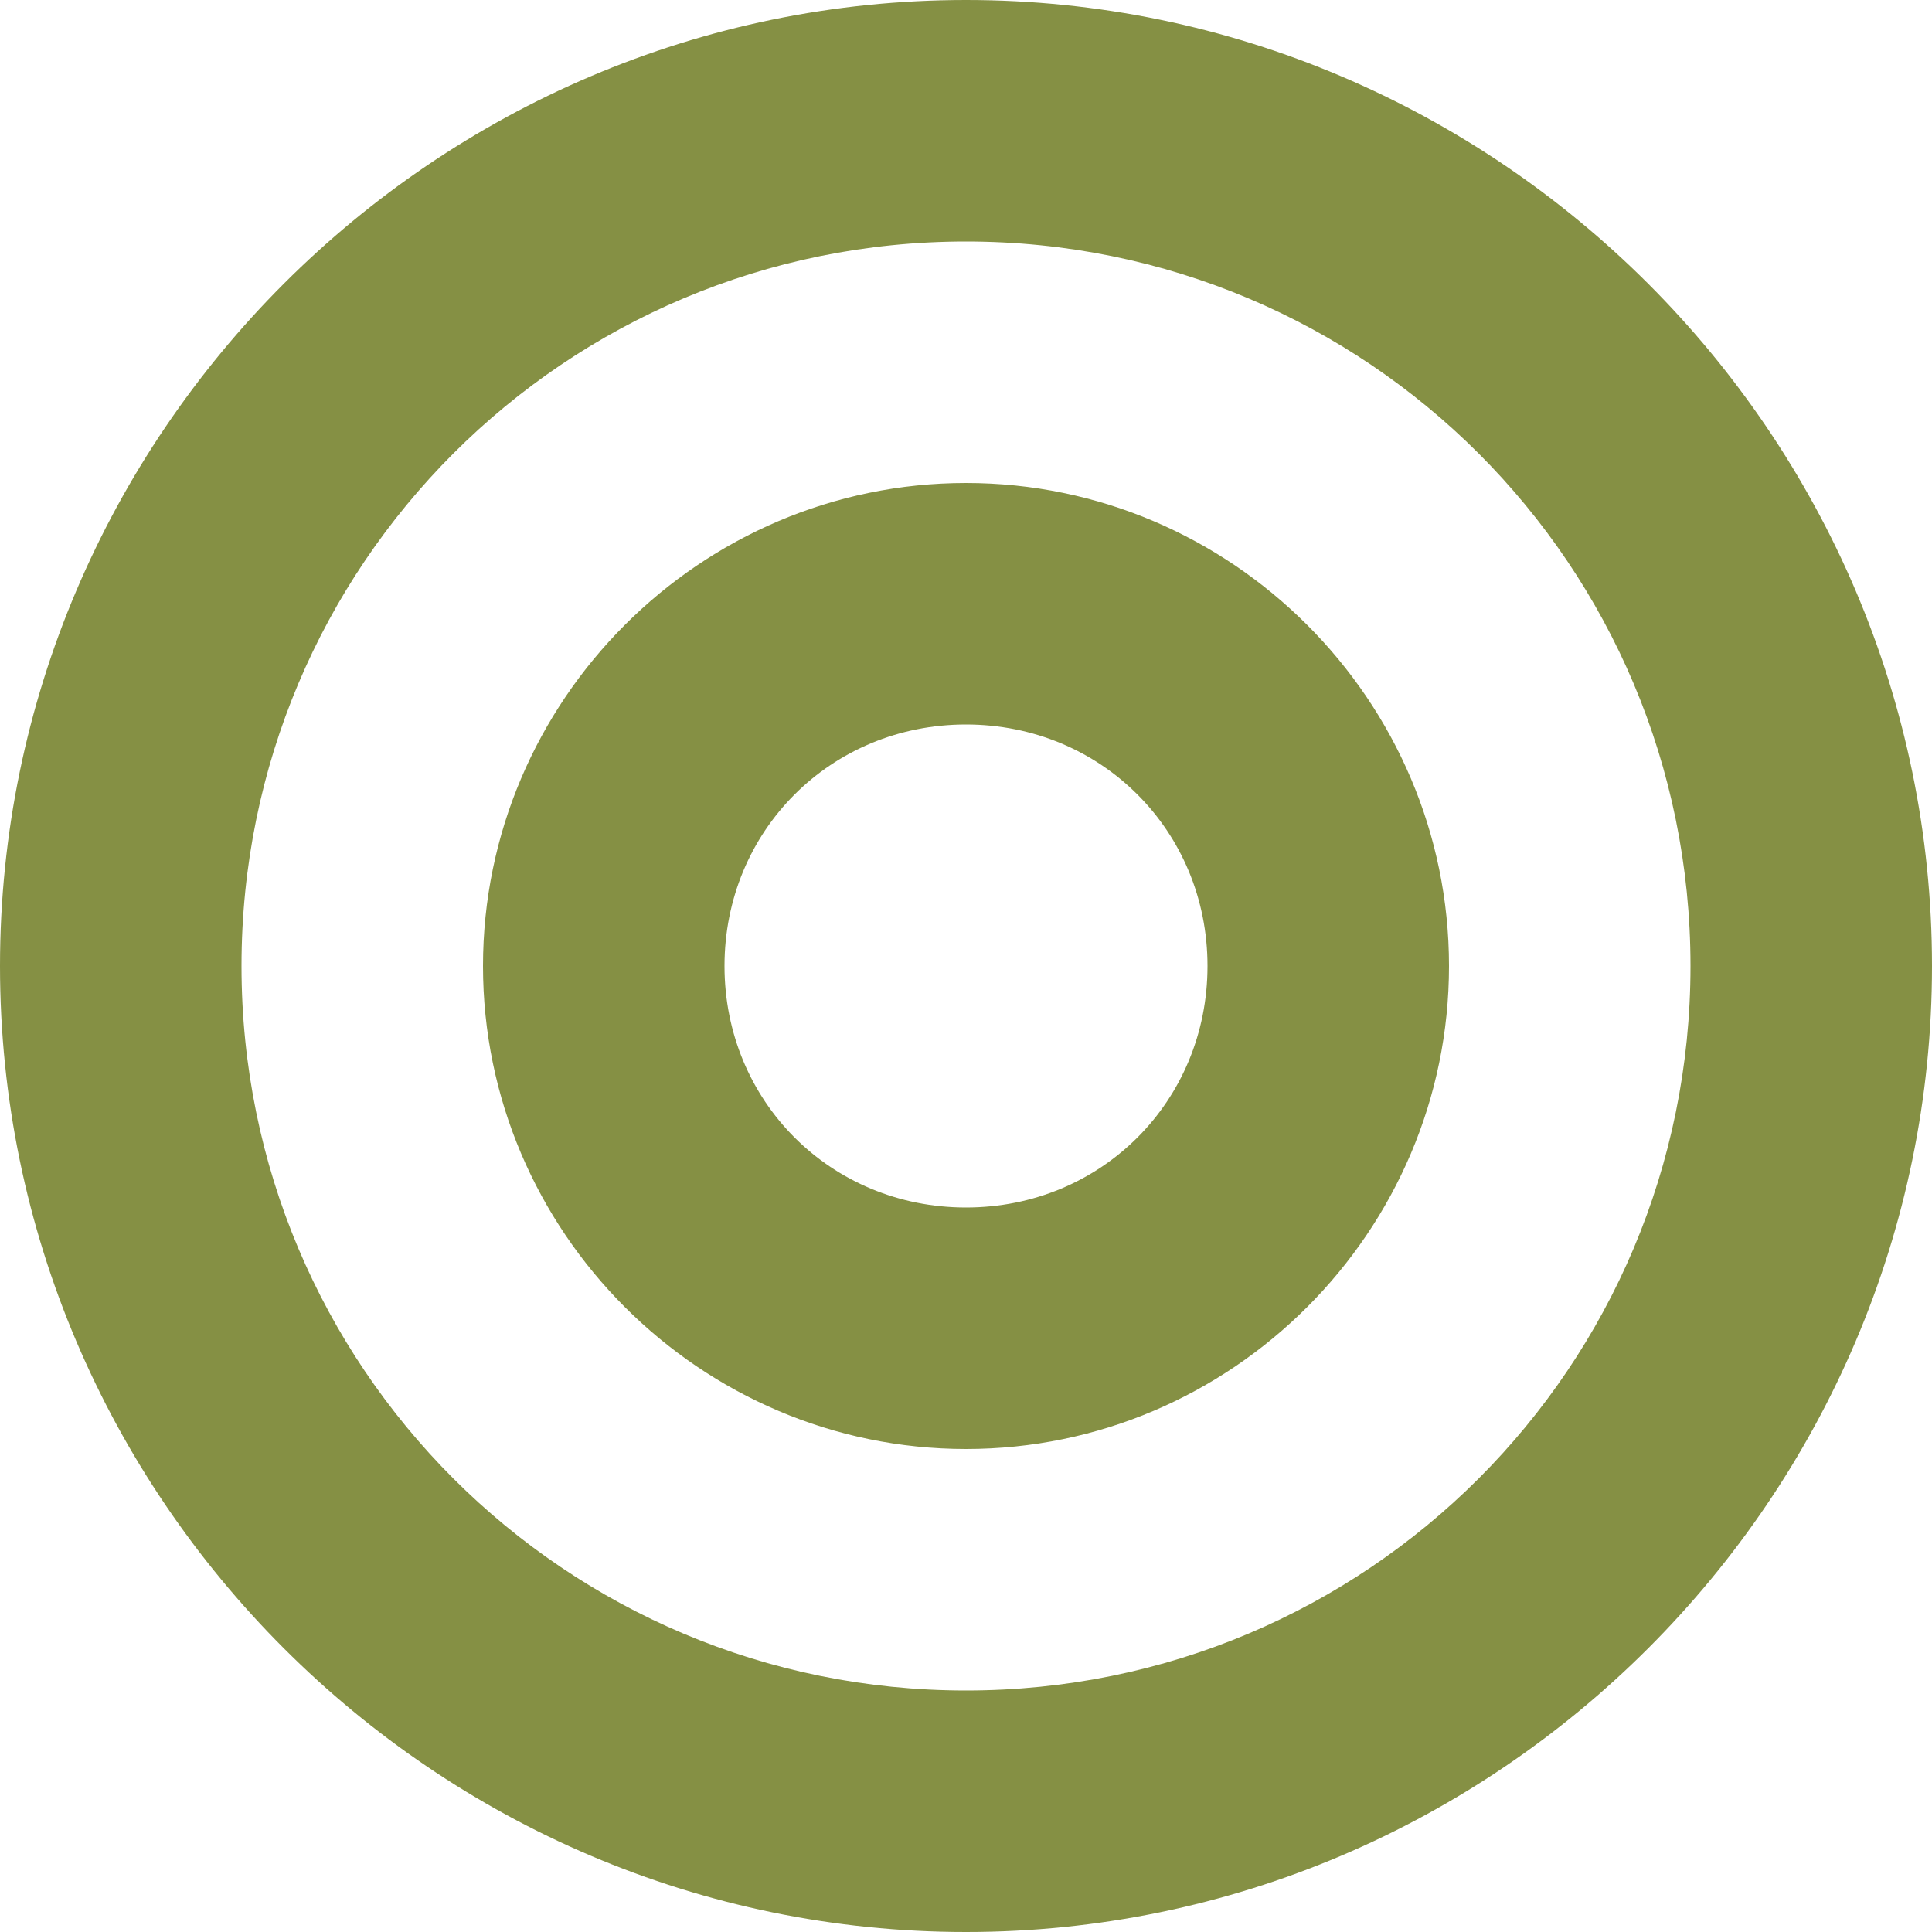
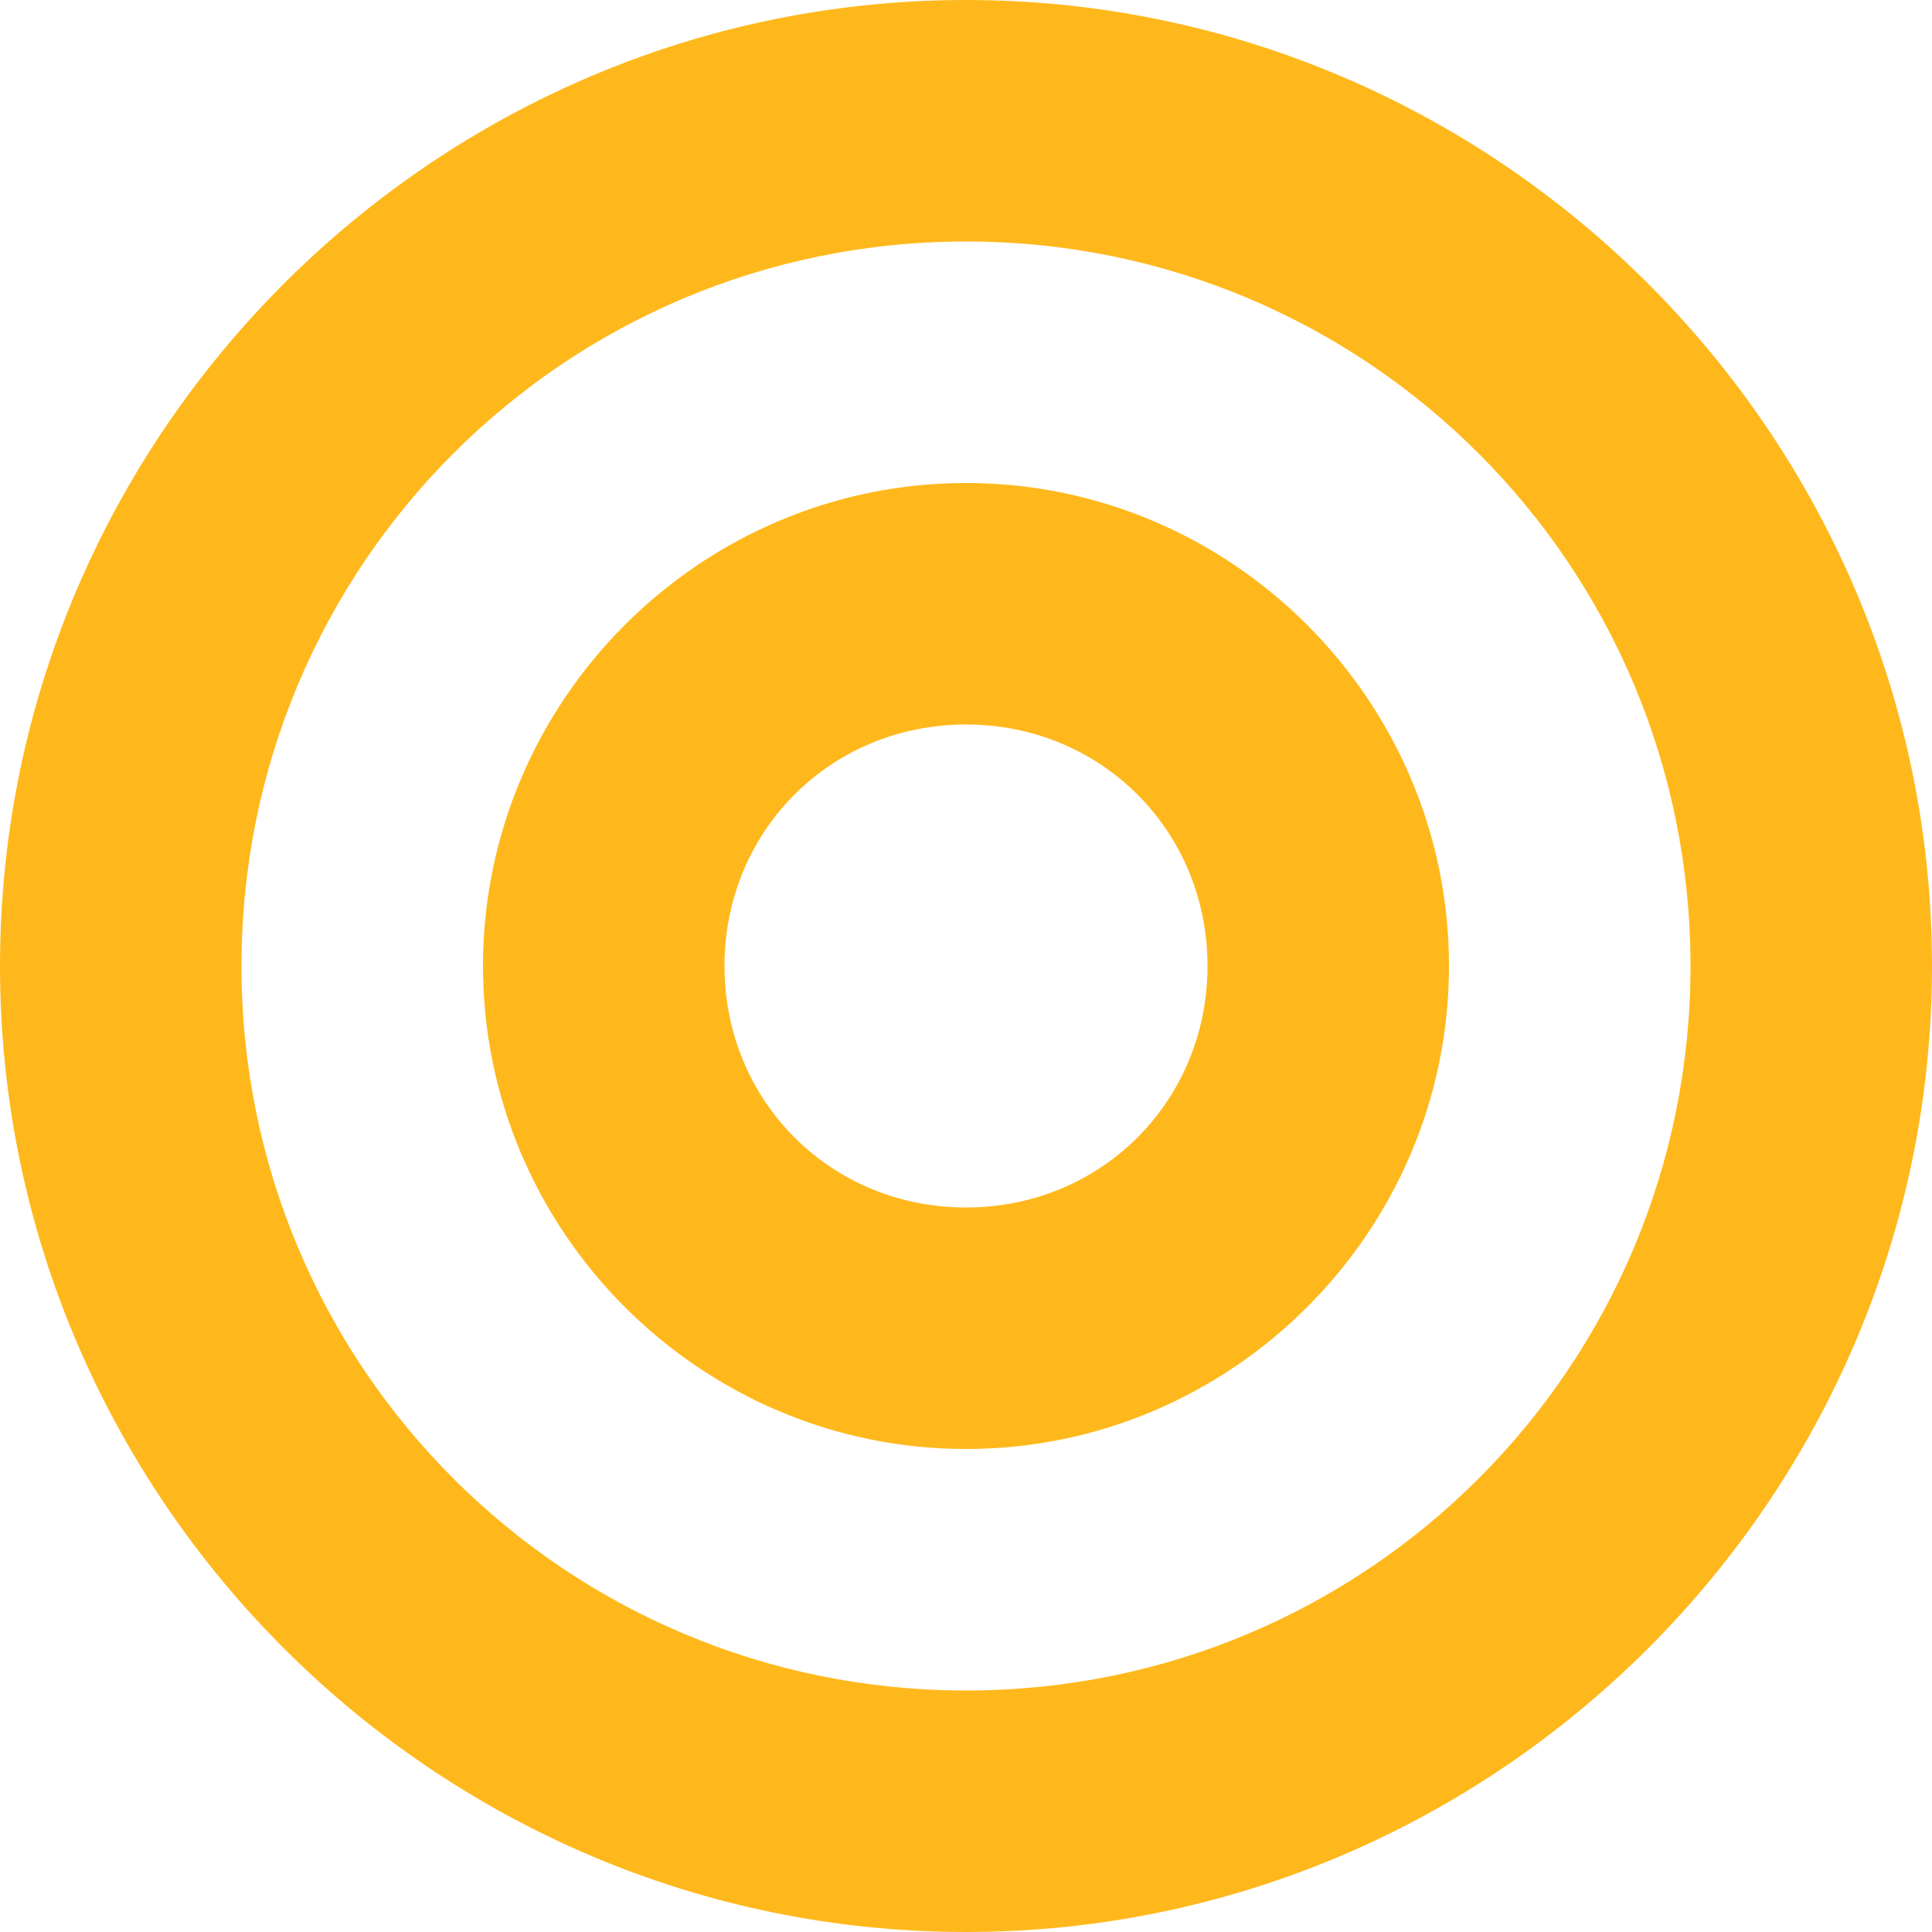
<svg xmlns="http://www.w3.org/2000/svg" width="8" height="8" viewBox="0 0 8 8">
-   <path d="M4 0c-2.2 0-4 1.8-4 4s1.8 4 4 4 4-1.8 4-4-1.8-4-4-4zm0 1c1.66 0 3 1.34 3 3s-1.34 3-3 3-3-1.34-3-3 1.34-3 3-3zm0 1c-1.1 0-2 .9-2 2s.9 2 2 2 2-.9 2-2-.9-2-2-2zm0 1c.56 0 1 .44 1 1s-.44 1-1 1-1-.44-1-1 .44-1 1-1z" style="fill:#859044;fill-opacity:1" />
+   <path d="M4 0c-2.2 0-4 1.8-4 4s1.8 4 4 4 4-1.8 4-4-1.8-4-4-4zm0 1c1.66 0 3 1.34 3 3s-1.34 3-3 3-3-1.34-3-3 1.34-3 3-3zm0 1c-1.1 0-2 .9-2 2s.9 2 2 2 2-.9 2-2-.9-2-2-2zm0 1c.56 0 1 .44 1 1s-.44 1-1 1-1-.44-1-1 .44-1 1-1z" style="fill:#FFB81C;fill-opacity:1" />
</svg>
